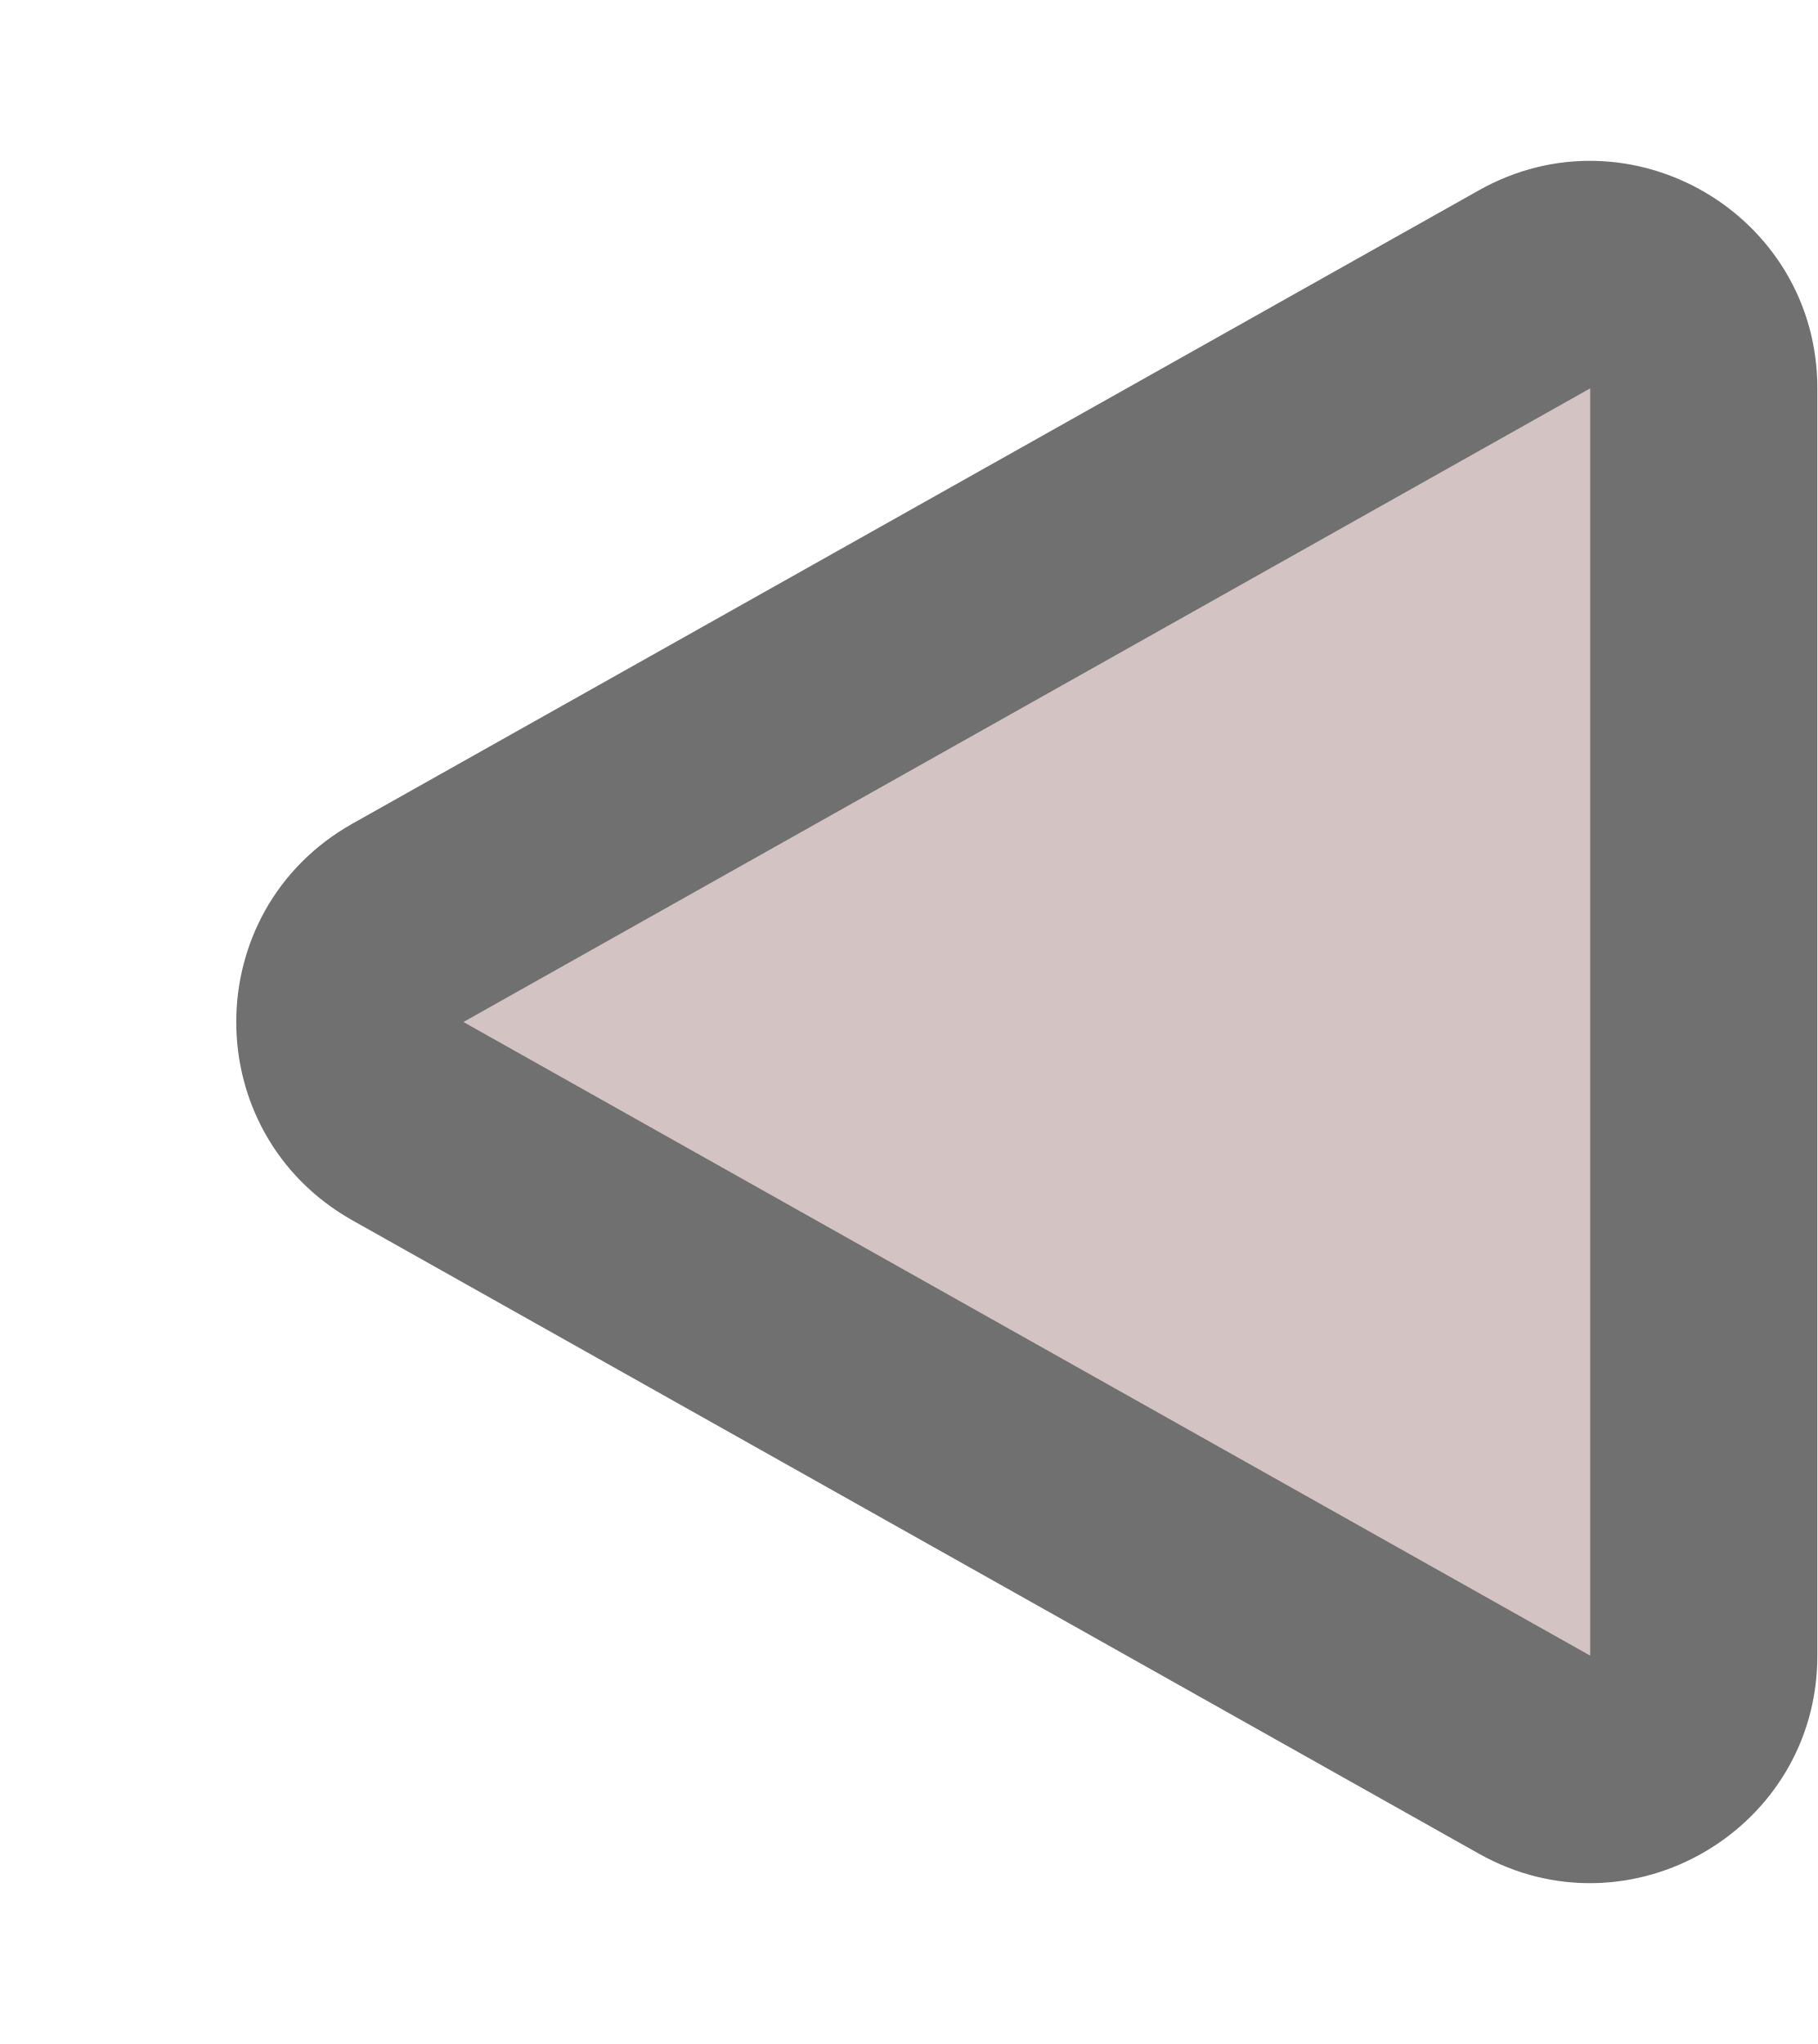
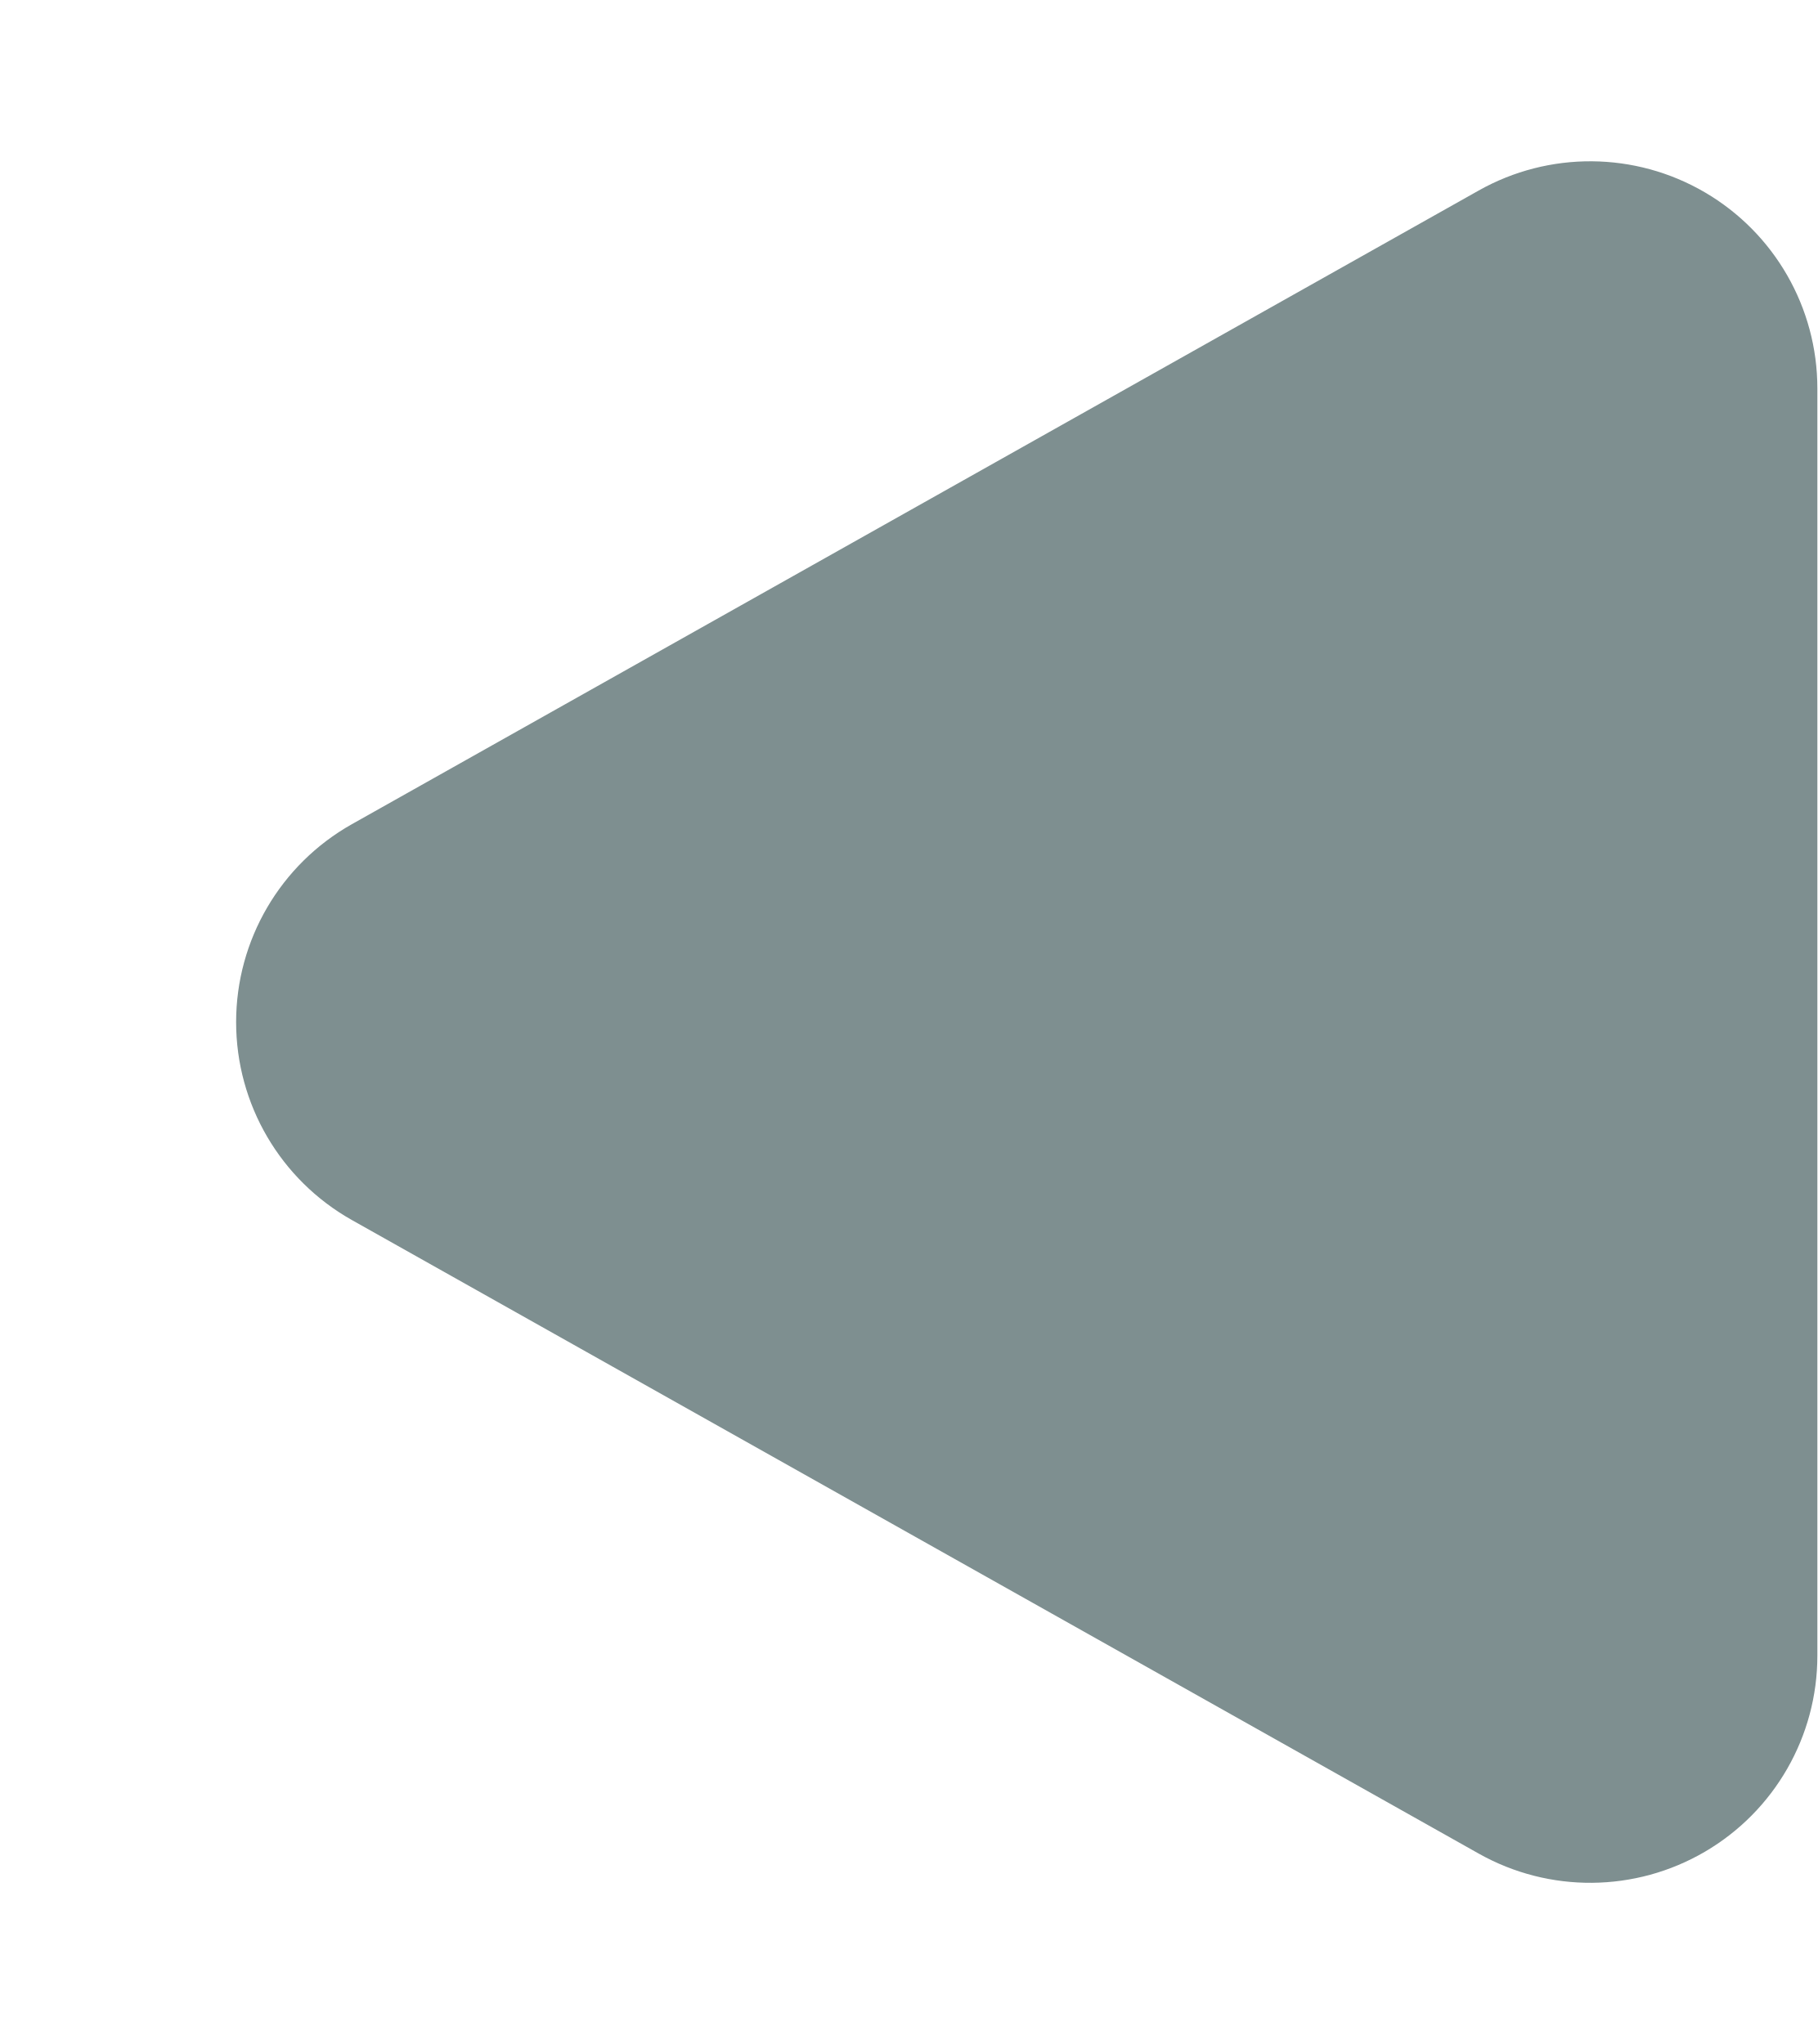
<svg xmlns="http://www.w3.org/2000/svg" width="8" height="9" viewBox="0 0 8 9">
-   <g id="left-arrow" transform="translate(0 9) rotate(-90)" fill="#d4c3c3" stroke-linecap="round" stroke-linejoin="round">
-     <path d="M 7.29 7.5 L 1.71 7.5 C 1.451 7.5 1.322 7.327 1.278 7.252 C 1.235 7.178 1.147 6.98 1.274 6.755 L 4.064 1.795 C 4.194 1.565 4.412 1.54 4.5 1.54 C 4.588 1.54 4.806 1.565 4.936 1.795 L 7.726 6.755 C 7.853 6.98 7.765 7.178 7.722 7.252 C 7.678 7.327 7.549 7.5 7.29 7.5 Z" stroke="none" />
-     <path d="M 4.5 2.04 L 4.5 2.04 L 1.71 7 L 7.29 7 C 7.29 7 7.29 7 7.29 7 C 7.29 7 7.29 7 7.29 7 L 4.5 2.04 M 4.5 1.04 C 4.84 1.04 5.18 1.21 5.372 1.549 L 8.162 6.51 C 8.537 7.176 8.055 8 7.29 8 L 1.71 8 C 0.945 8 0.463 7.176 0.838 6.51 L 3.628 1.549 C 3.82 1.21 4.16 1.04 4.5 1.04 Z" stroke="none" fill="#707070" />
-   </g>
+   <path id="left-arrow" d="M3.628,1.549a1,1,0,0,1,1.743,0l2.79,4.96A1,1,0,0,1,7.29,8H1.71A1,1,0,0,1,.838,6.51Z" transform="translate(0 9) rotate(-90)" fill="#7e8f90" />
</svg>
